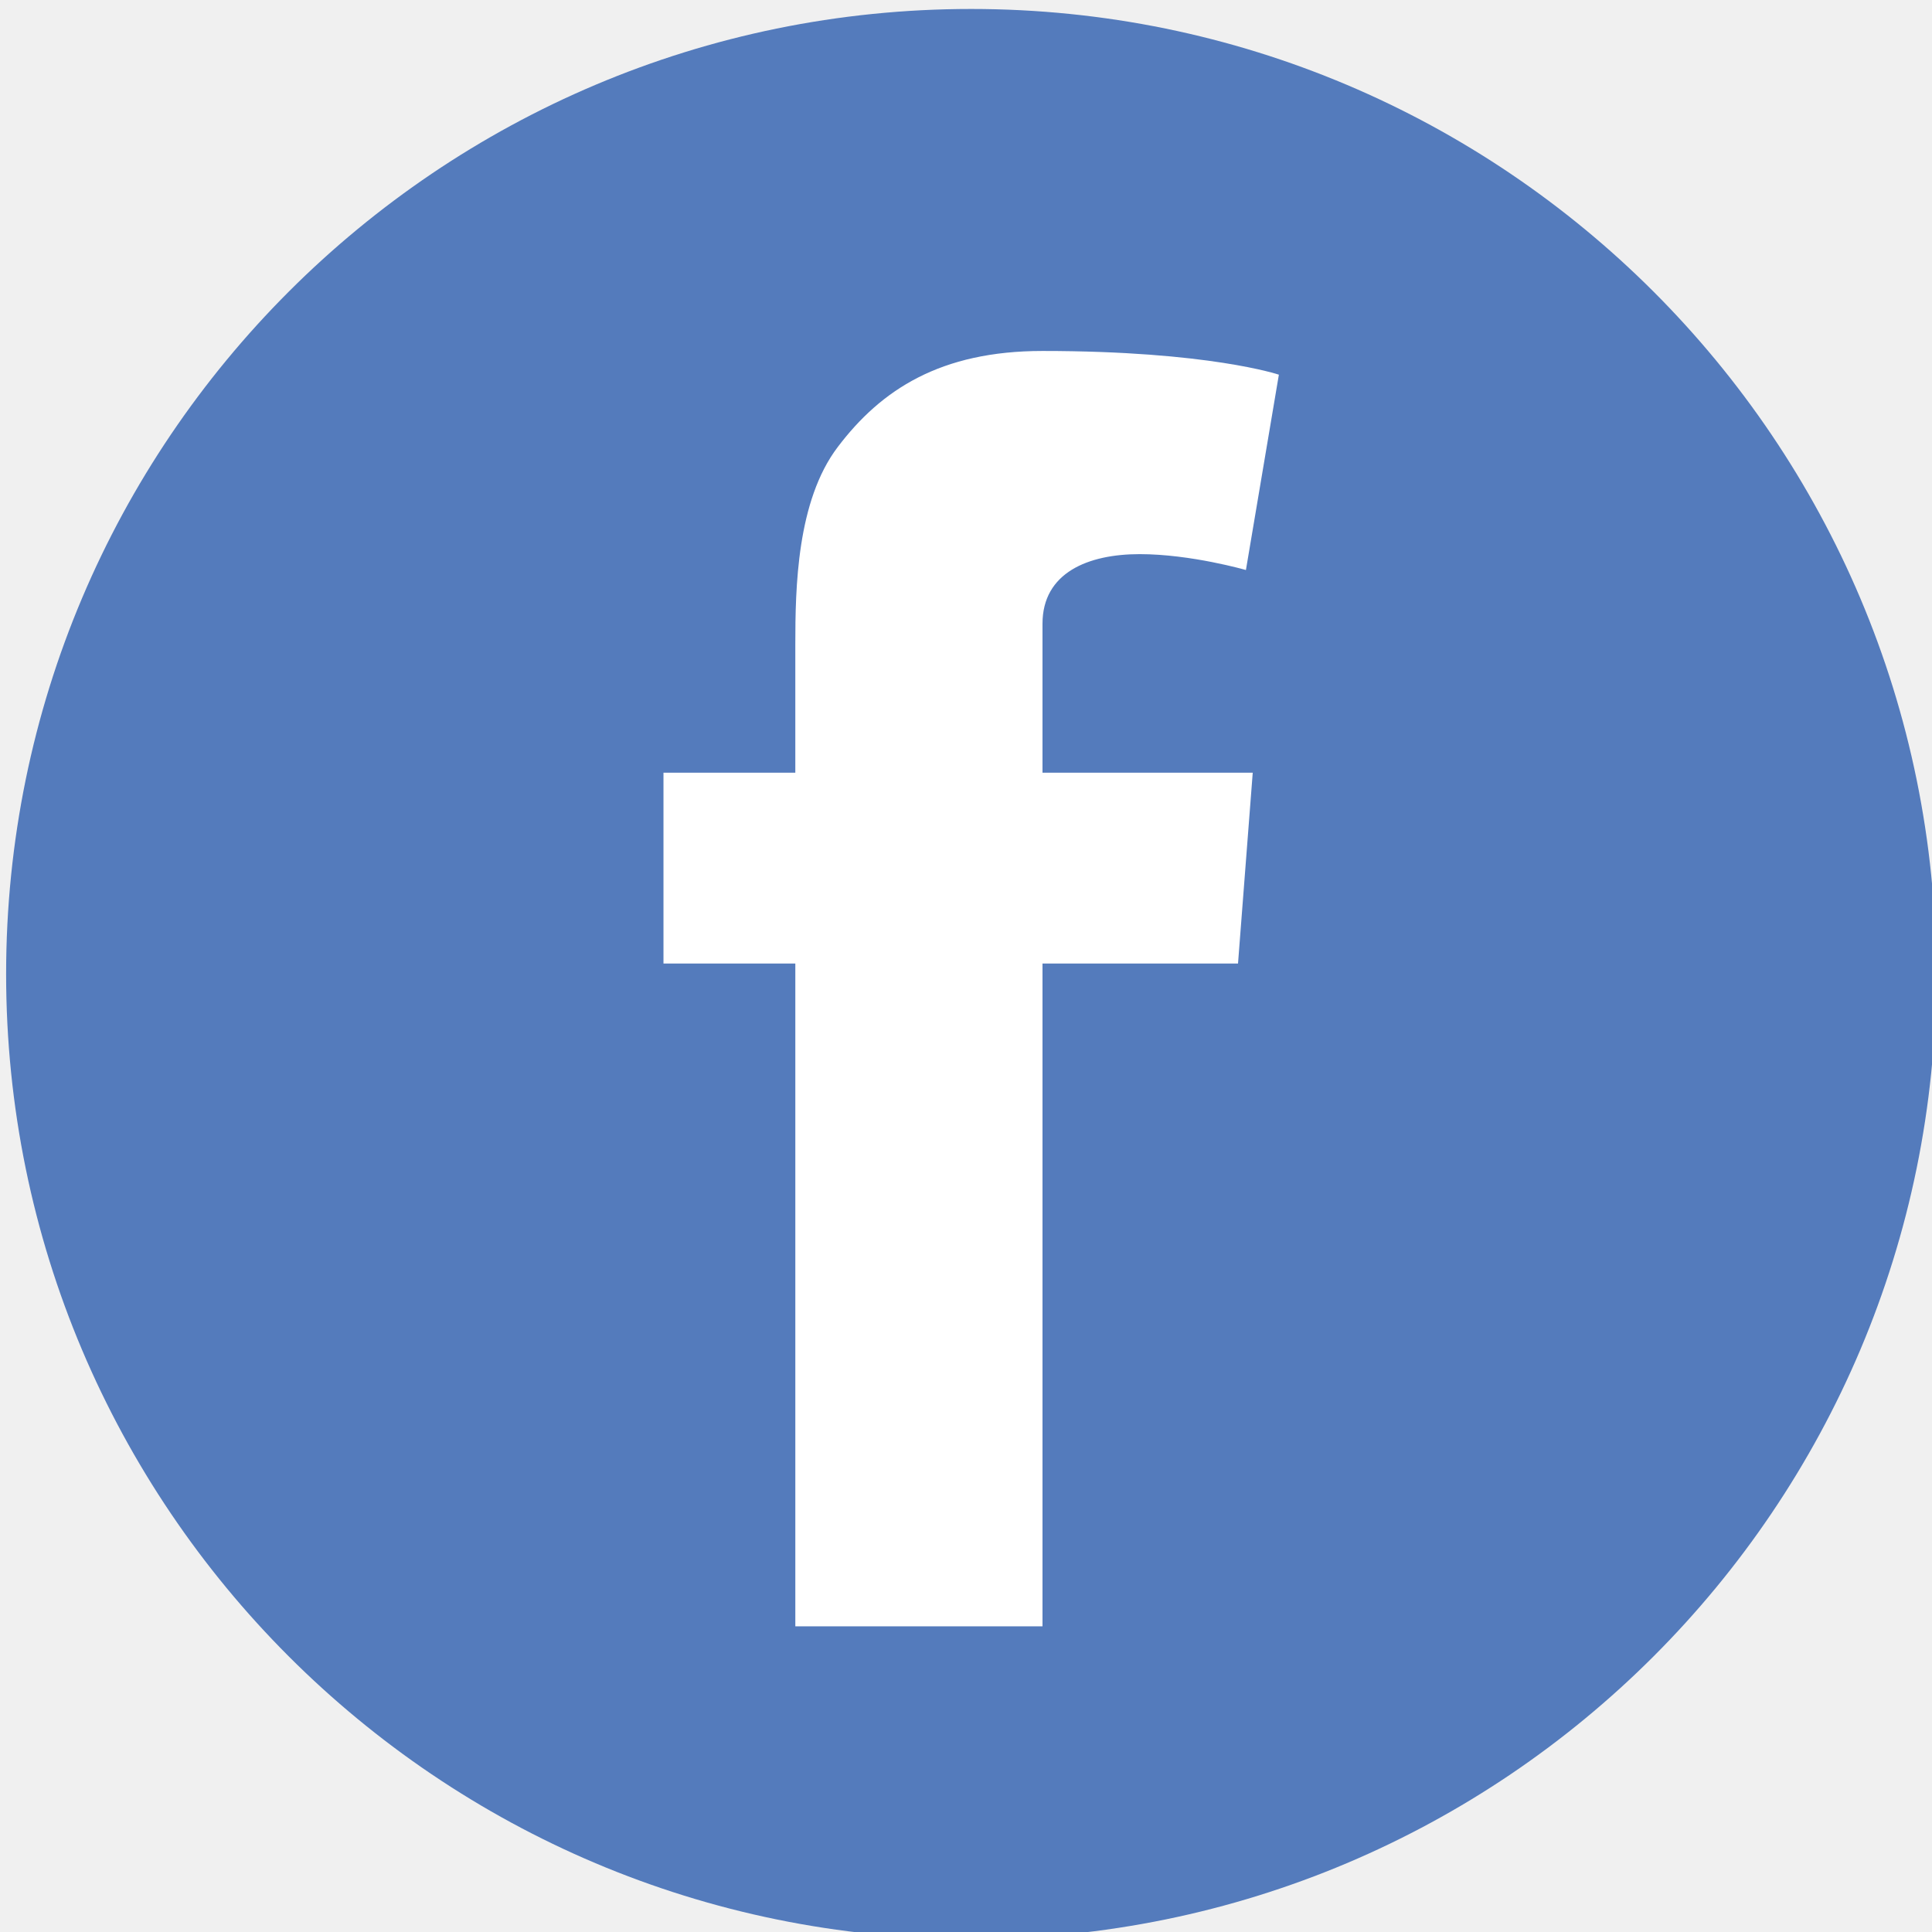
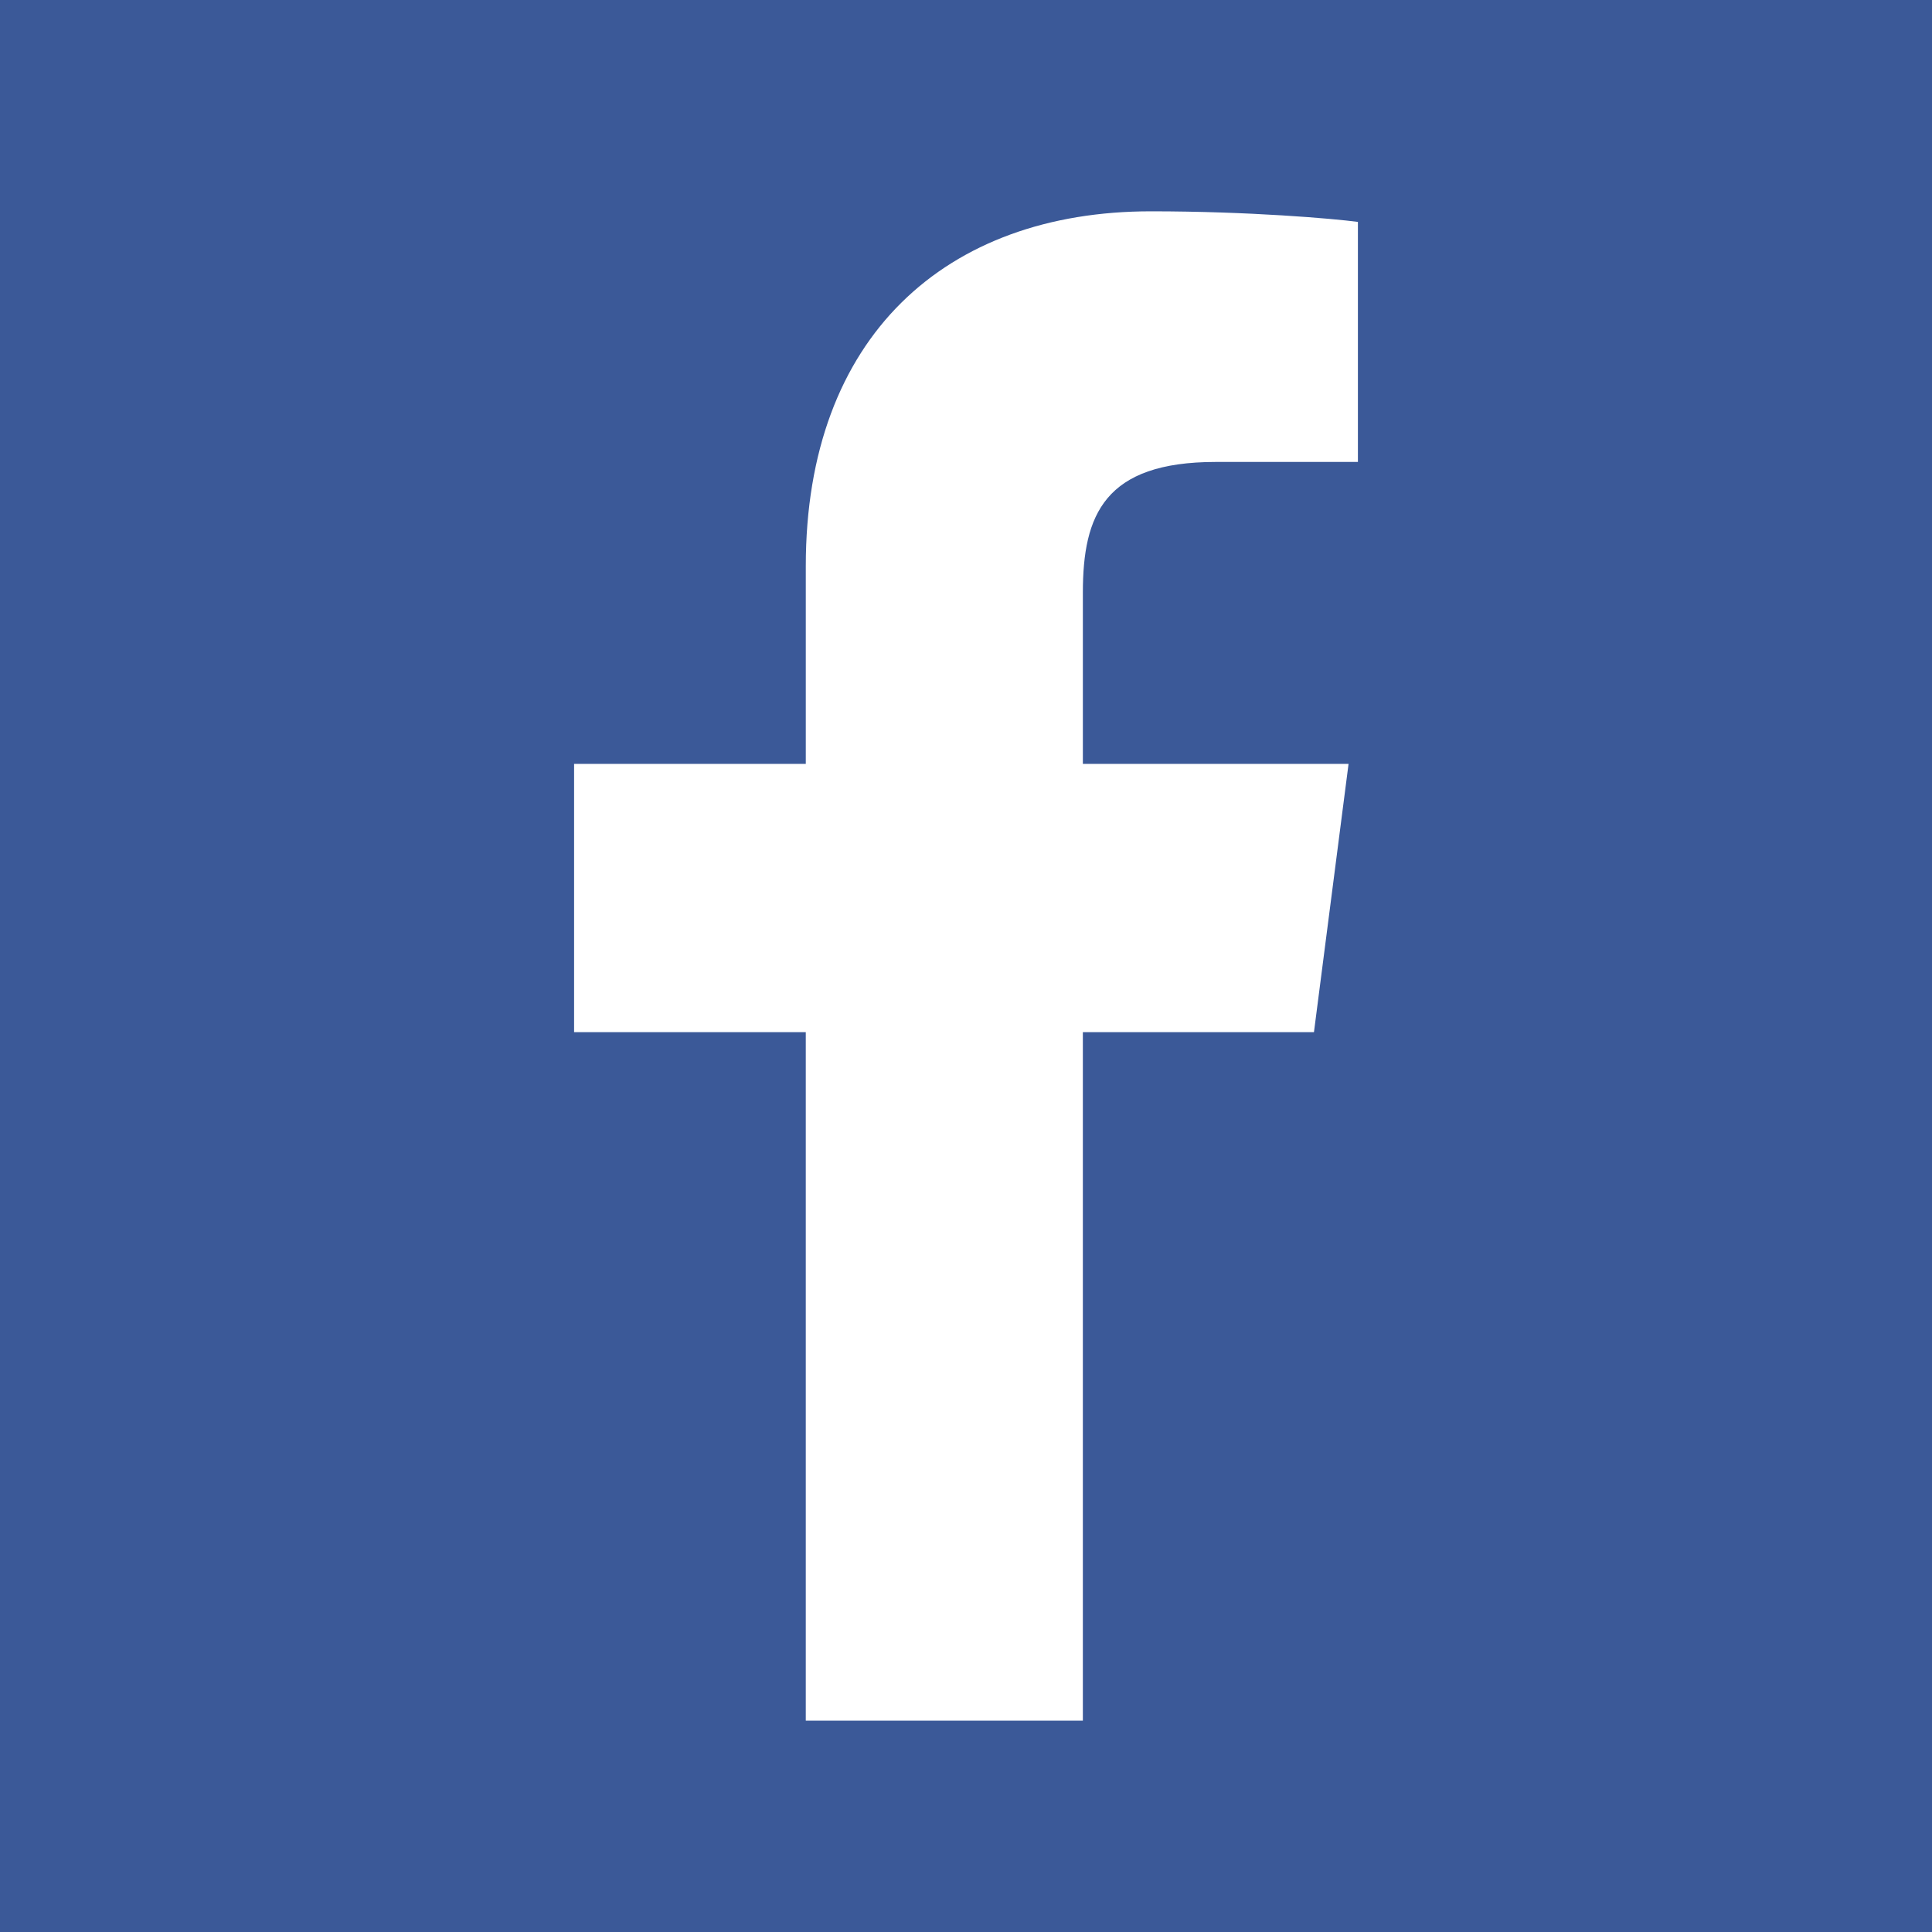
- <svg xmlns="http://www.w3.org/2000/svg" width="512" height="512" viewBox="0 0 512 512">
-   <path fill="#547BBC" d="M257.365 513.865c141.242 0 255.752-114.495 255.752-255.744 0-141.234-114.51-255.743-255.752-255.743-141.24 0-255.743 114.51-255.743 255.744 0 141.25 114.502 255.745 255.743 255.745" />
-   <path fill="#FFF" d="M175.826 204.778h34.94v-33.96c0-14.973.38-38.065 11.256-52.368 11.46-15.147 27.188-25.44 54.25-25.44 44.07 0 62.642 6.286 62.642 6.286l-8.732 51.766s-14.572-4.21-28.157-4.21c-13.604 0-25.753 4.87-25.753 18.455v39.472h55.715l-3.9 50.56h-51.814v175.654H210.77V255.34h-34.942v-50.562z" />
+ <svg xmlns="http://www.w3.org/2000/svg" height="512" viewBox="0 0 512 512" width="512">
+   <path fill="#3b5998" d="M0 0h512v512H0z" />
+   <path d="M286.968 456V273.538h61.244l9.17-71.103H286.97V157.04c0-20.588 5.72-34.62 35.234-34.62l37.656-.01V58.807C353.35 57.934 331.003 56 304.992 56c-54.288 0-91.45 33.146-91.45 93.998v52.437H152.14v71.103h61.4V456h73.428z" fill="#fff" />
</svg>
